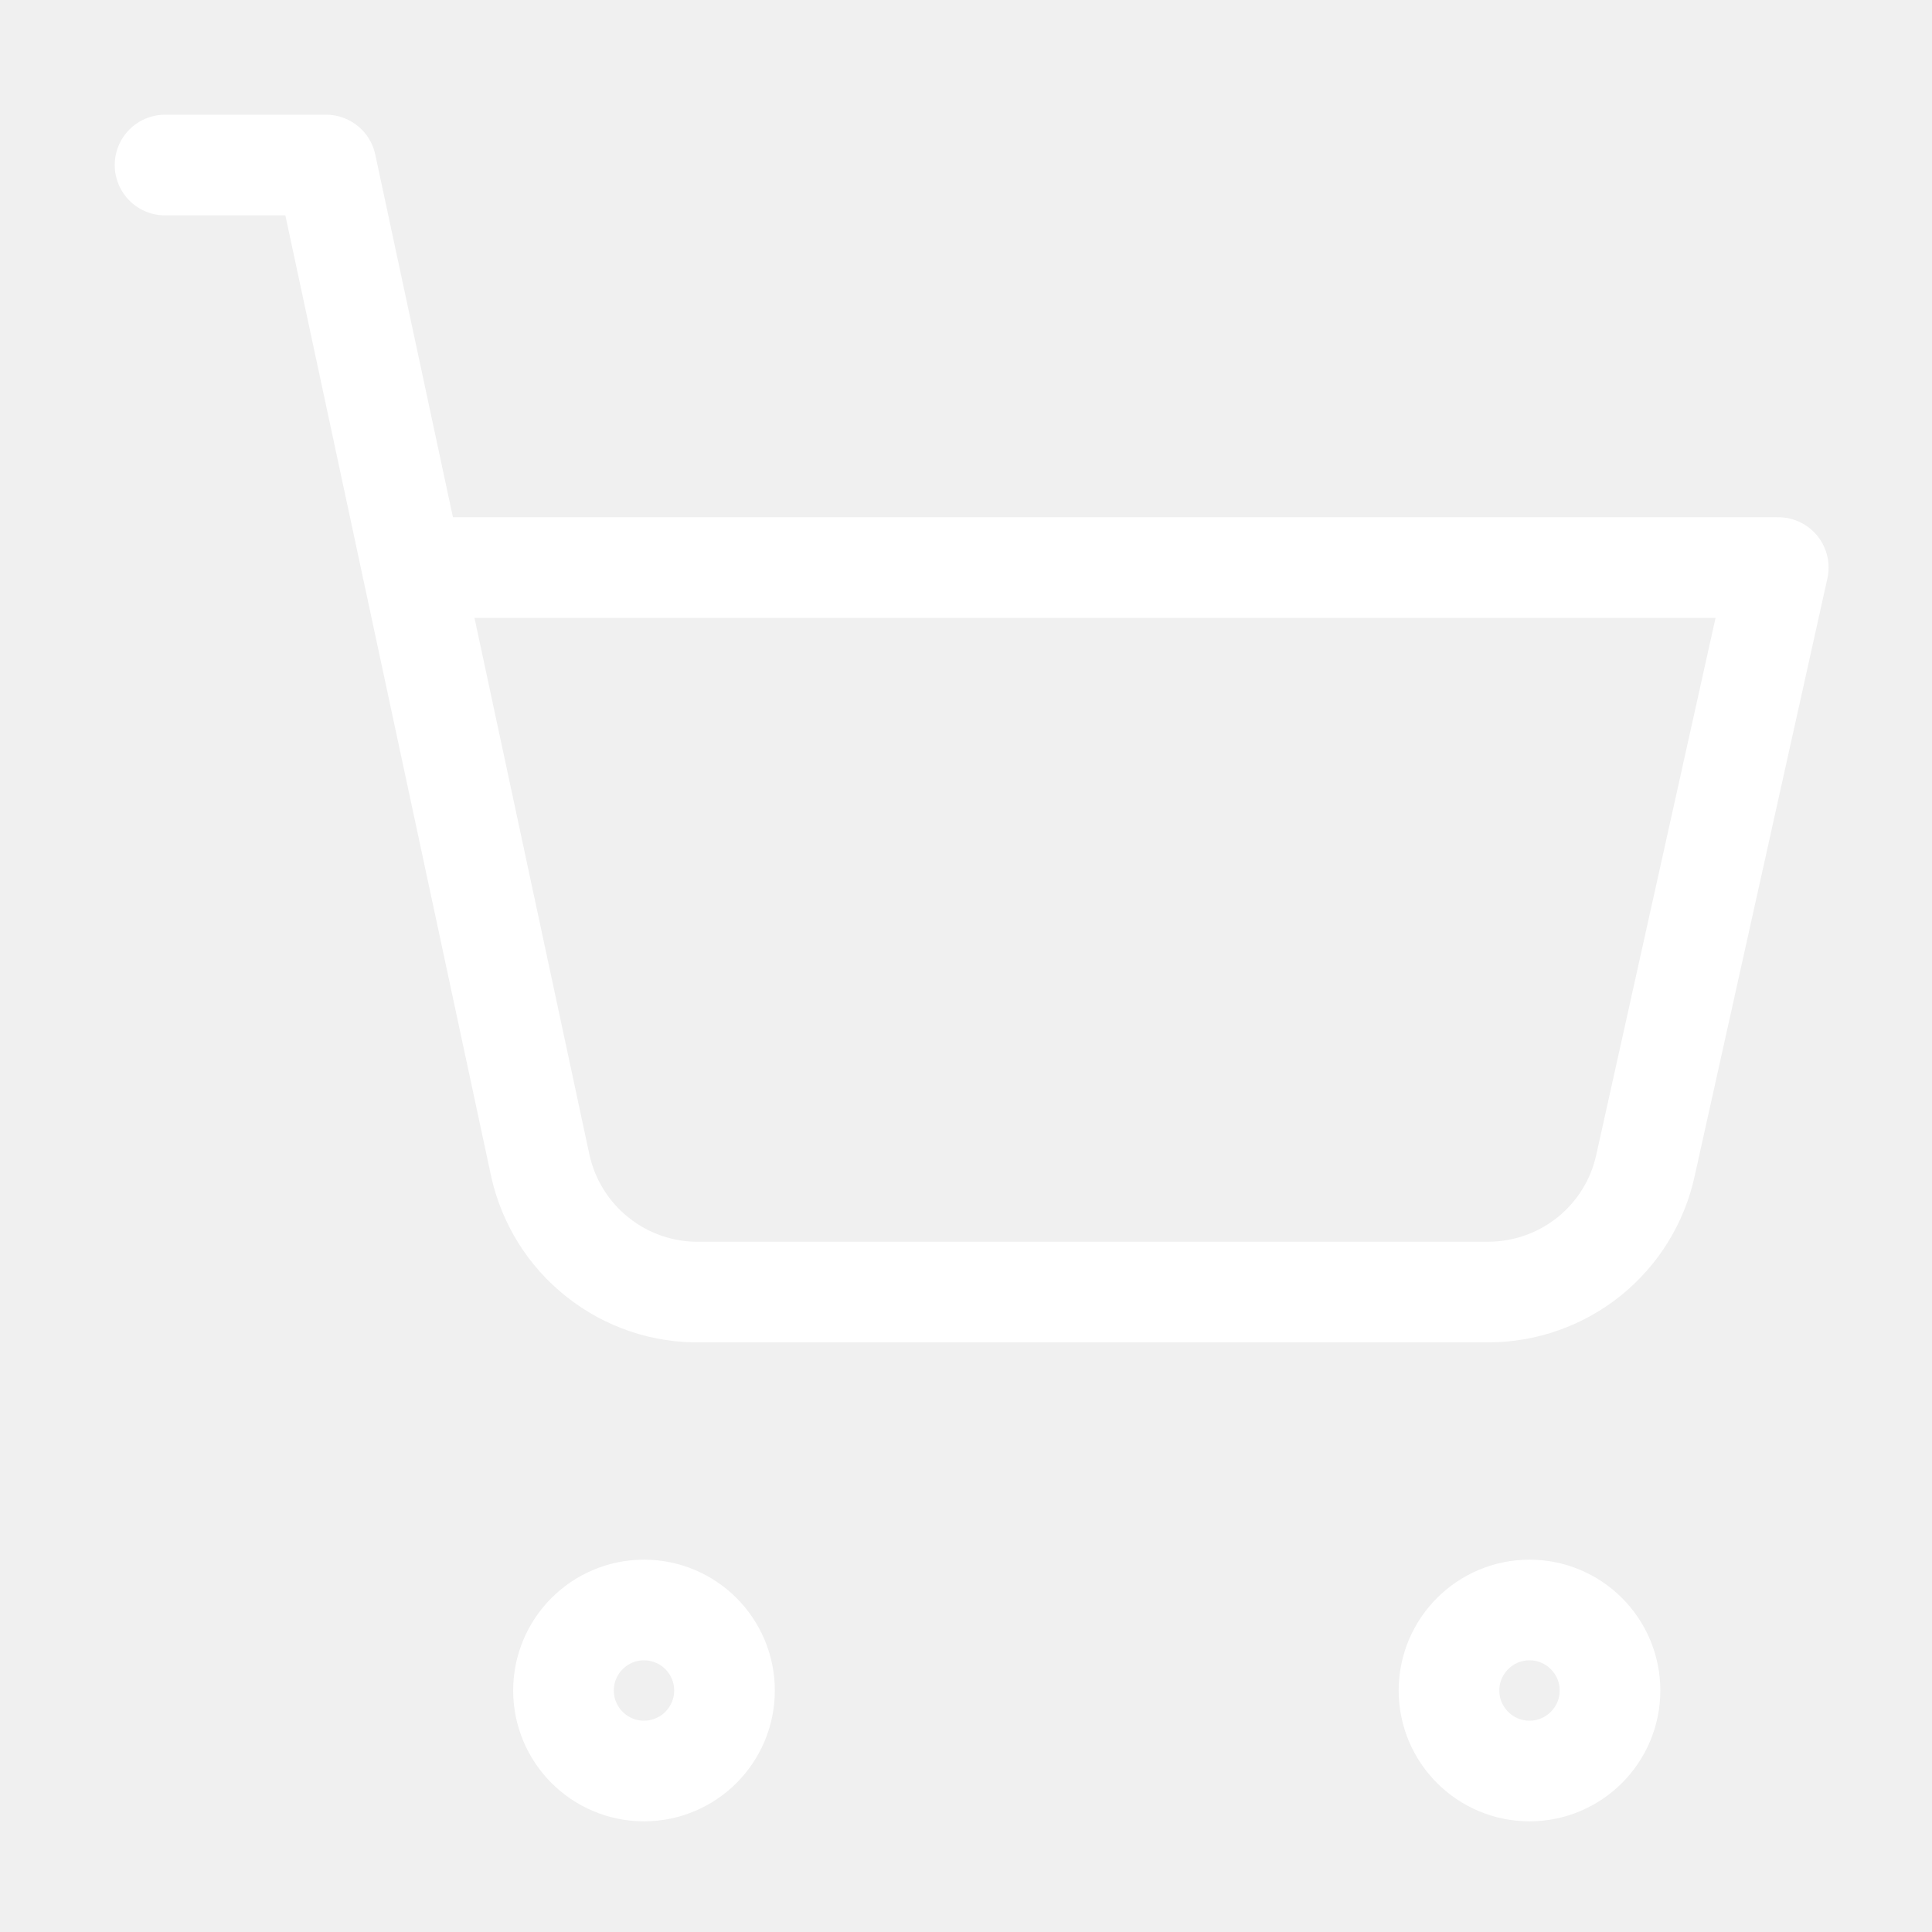
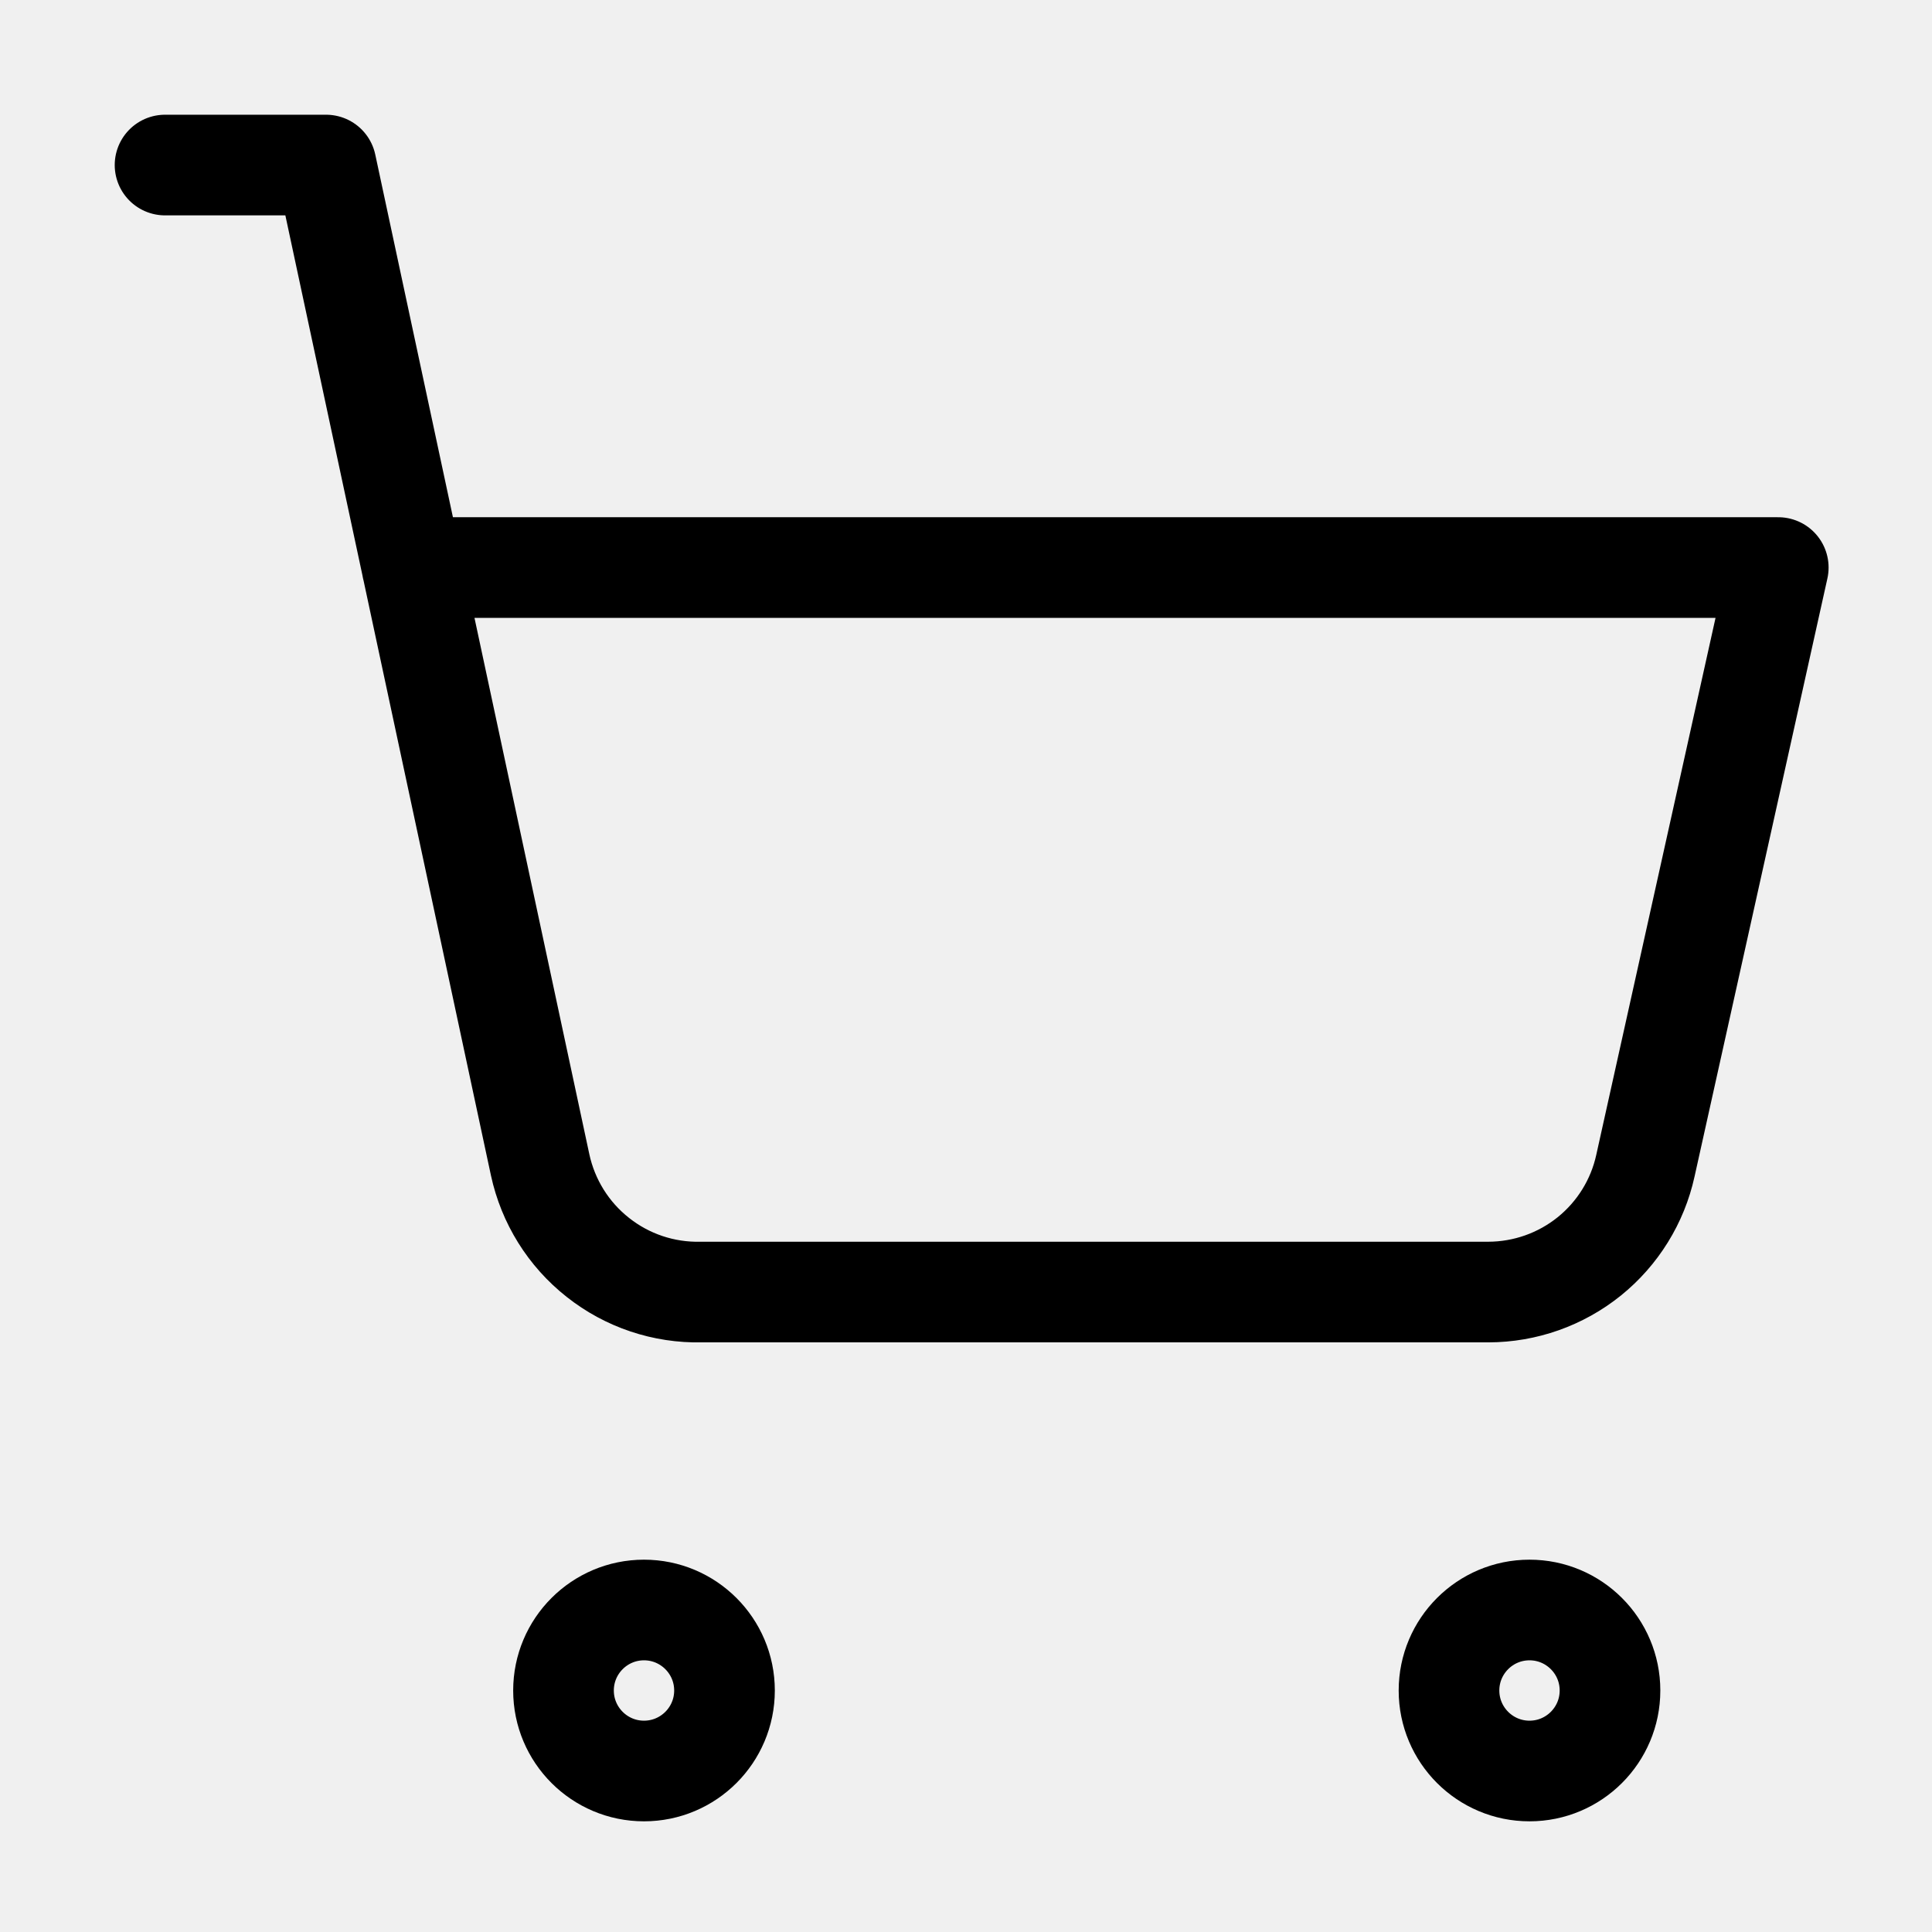
<svg xmlns="http://www.w3.org/2000/svg" width="21" height="21" viewBox="0 0 21 21" fill="none">
-   <path d="M7 19.25C7.483 19.25 7.875 18.858 7.875 18.375C7.875 17.892 7.483 17.5 7 17.5C6.517 17.5 6.125 17.892 6.125 18.375C6.125 18.858 6.517 19.25 7 19.25Z" stroke="white" stroke-width="1.094" stroke-linecap="round" stroke-linejoin="round" />
-   <path d="M16.625 19.25C17.108 19.25 17.5 18.858 17.5 18.375C17.5 17.892 17.108 17.5 16.625 17.5C16.142 17.5 15.75 17.892 15.75 18.375C15.75 18.858 16.142 19.25 16.625 19.25Z" stroke="white" stroke-width="1.094" stroke-linecap="round" stroke-linejoin="round" />
-   <path d="M1.794 1.794H3.544L5.871 12.661C5.957 13.059 6.178 13.415 6.498 13.667C6.817 13.92 7.214 14.053 7.621 14.044H16.179C16.577 14.043 16.963 13.907 17.274 13.657C17.584 13.407 17.8 13.059 17.885 12.67L19.329 6.169H4.48" stroke="white" stroke-width="1.094" stroke-linecap="round" stroke-linejoin="round" />
+   <path d="M7 19.25C7.483 19.25 7.875 18.858 7.875 18.375C7.875 17.892 7.483 17.5 7 17.5C6.517 17.5 6.125 17.892 6.125 18.375C6.125 18.858 6.517 19.25 7 19.25Z" stroke="currentColor" stroke-width="1.094" stroke-linecap="round" stroke-linejoin="round" />
+   <path d="M16.625 19.25C17.108 19.25 17.5 18.858 17.5 18.375C17.5 17.892 17.108 17.5 16.625 17.5C16.142 17.5 15.75 17.892 15.75 18.375C15.75 18.858 16.142 19.25 16.625 19.25Z" stroke="currentColor" stroke-width="1.094" stroke-linecap="round" stroke-linejoin="round" />
+   <path d="M1.794 1.794H3.544L5.871 12.661C5.957 13.059 6.178 13.415 6.498 13.667C6.817 13.92 7.214 14.053 7.621 14.044H16.179C16.577 14.043 16.963 13.907 17.274 13.657C17.584 13.407 17.8 13.059 17.885 12.67L19.329 6.169H4.48" stroke="currentColor" stroke-width="1.094" stroke-linecap="round" stroke-linejoin="round" />
</svg>
